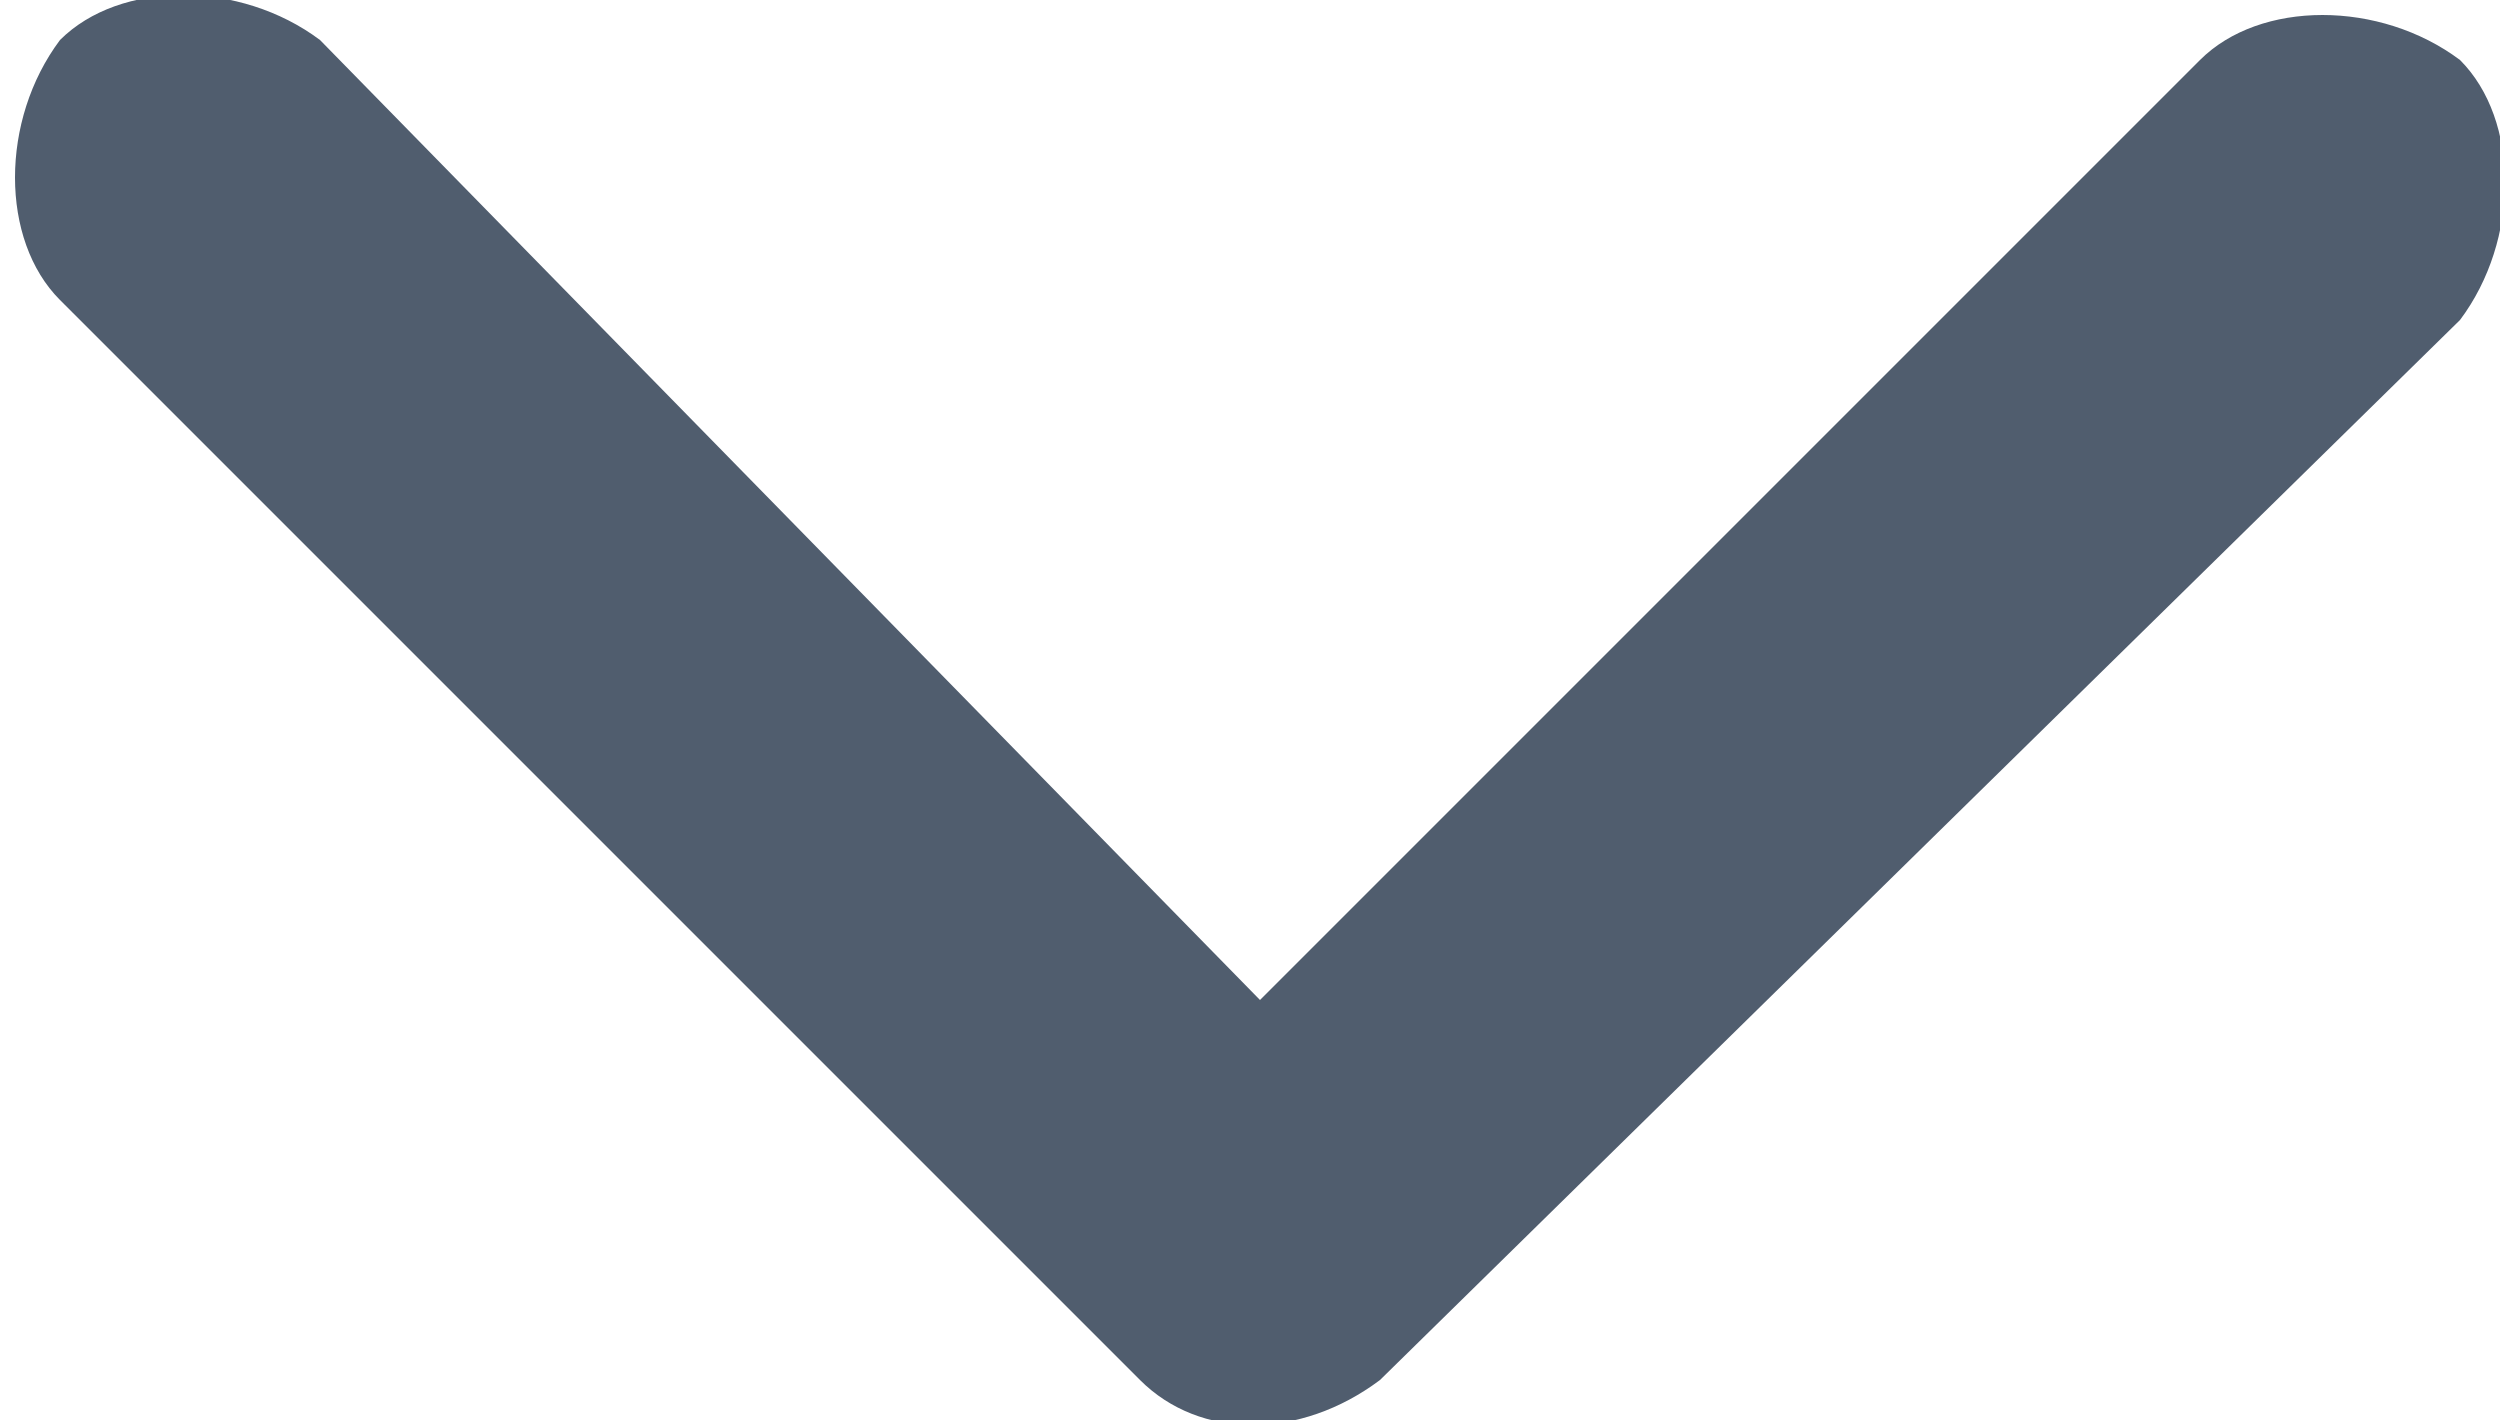
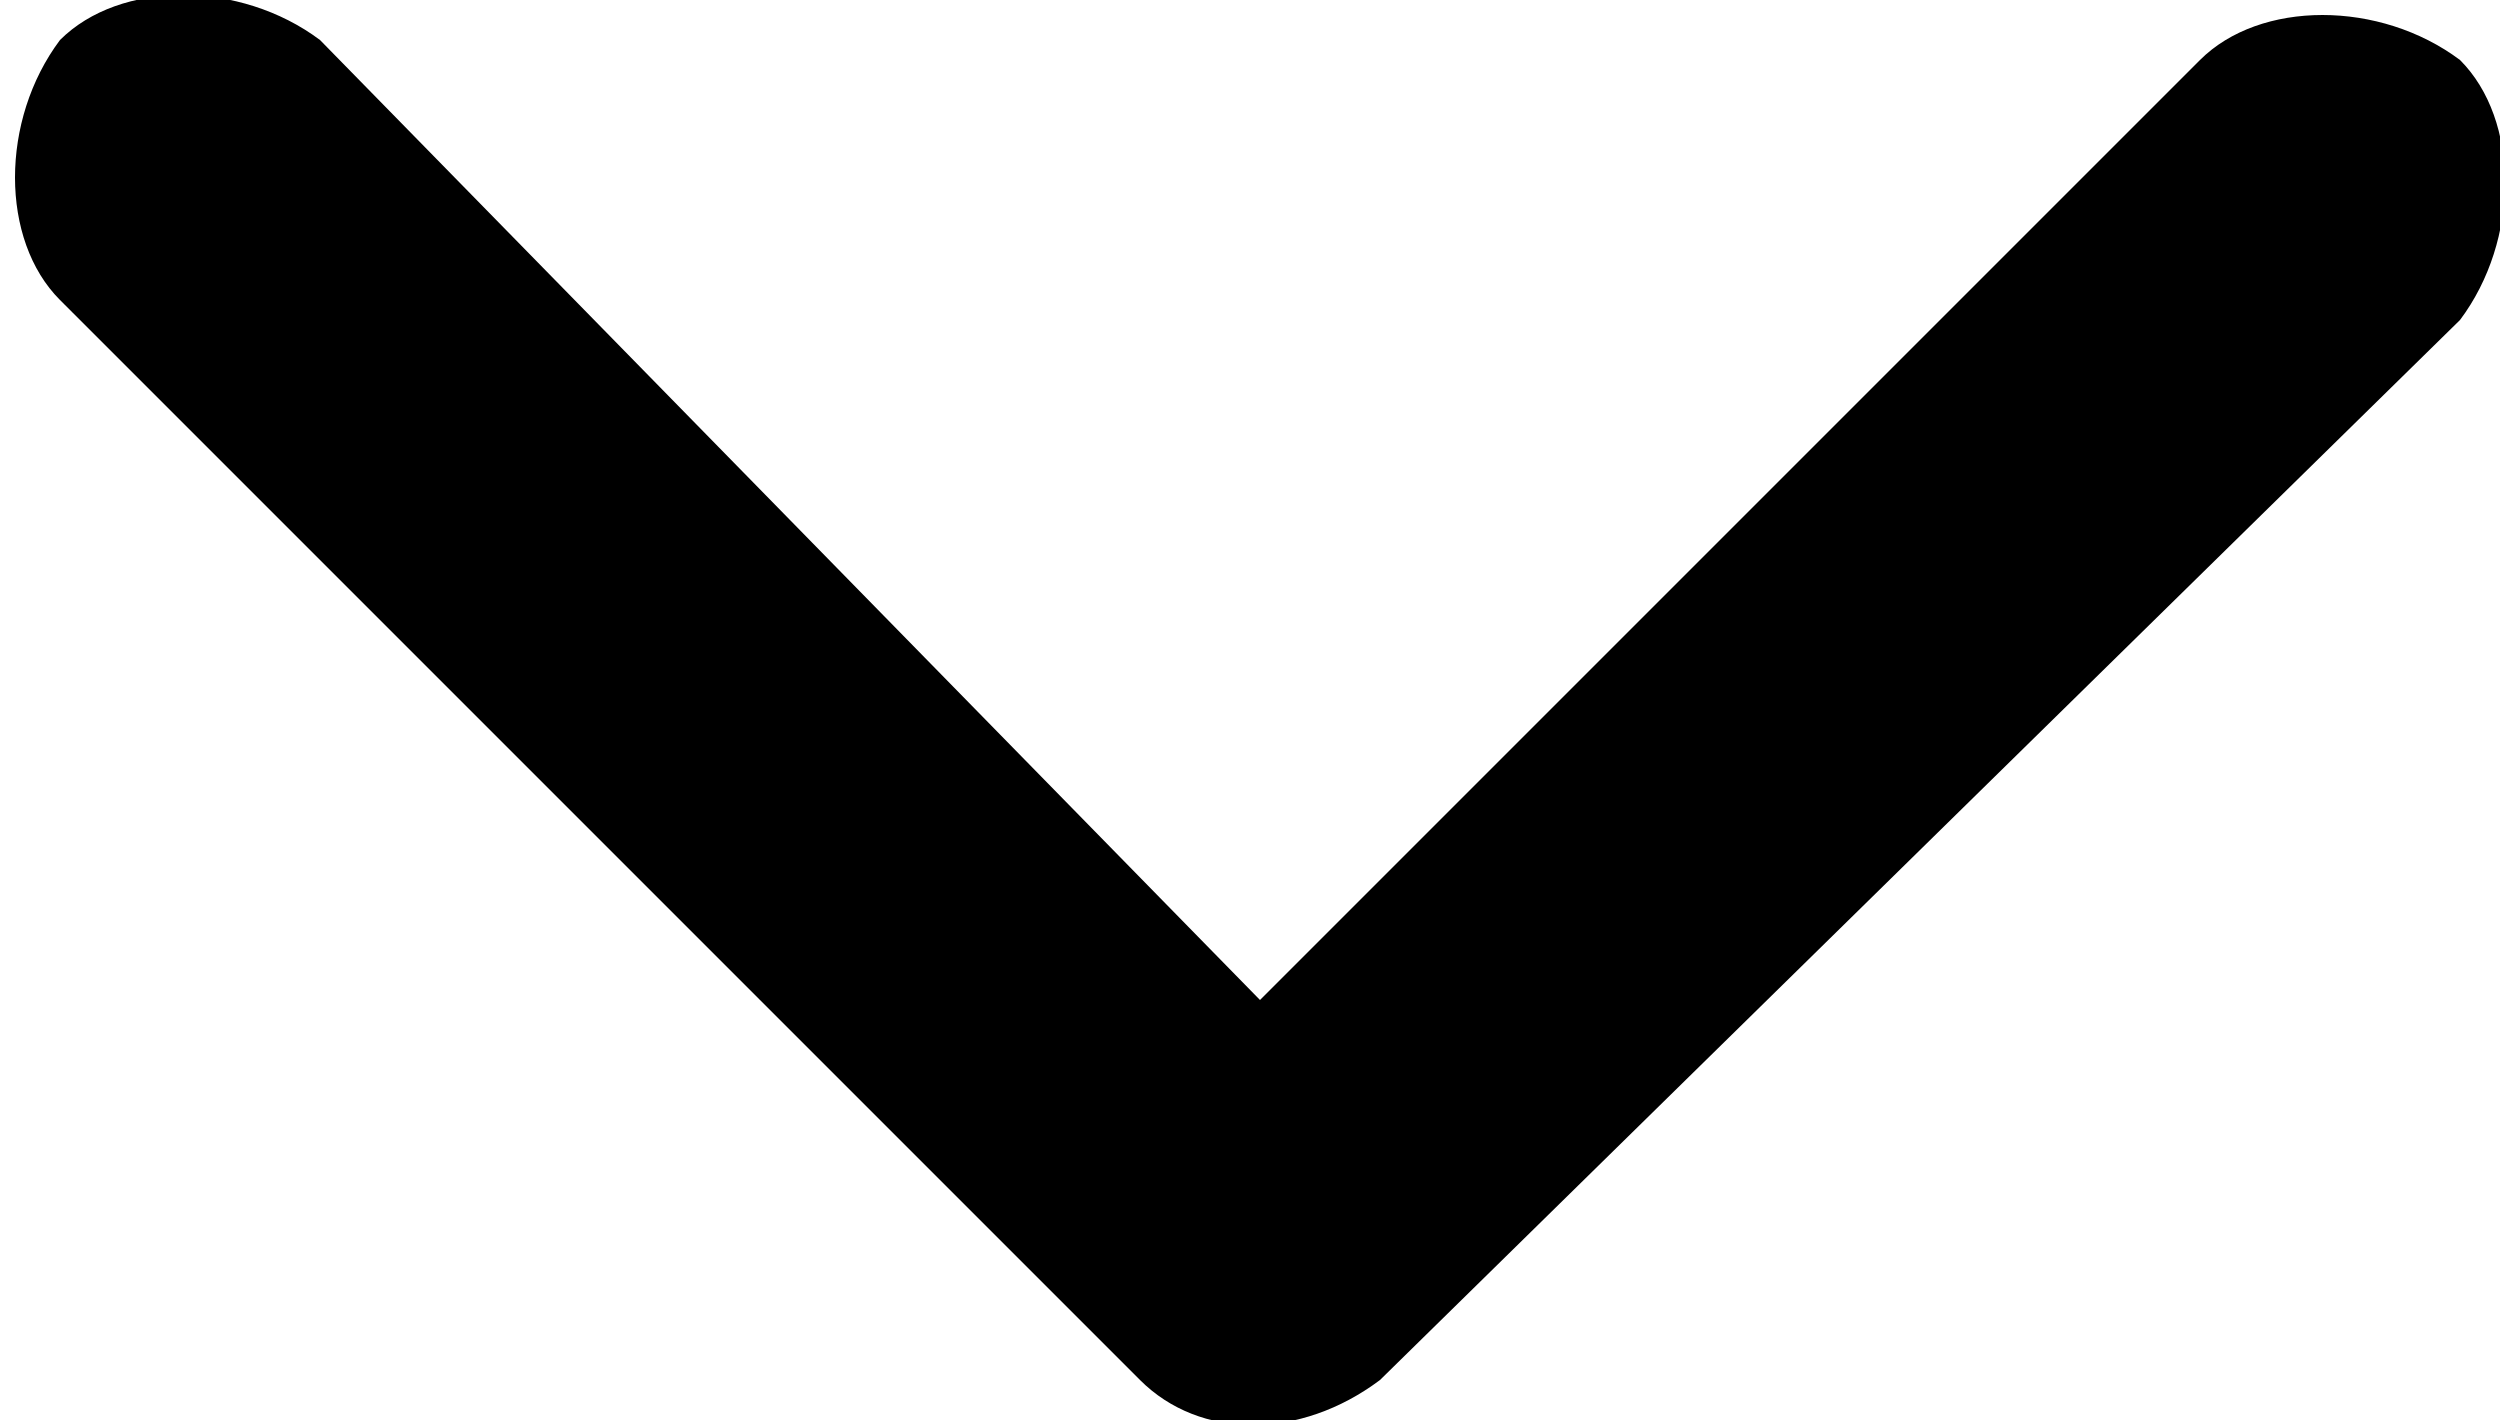
- <svg xmlns="http://www.w3.org/2000/svg" version="1.1" id="Layer_1" x="0px" y="0px" viewBox="0 0 12.5 7.1" style="enable-background:new 0 0 12.5 7.1;" xml:space="preserve">
-   <style type="text/css">
- 	.st0{fill:#505D6E;}
- </style>
-   <path id="Icon_ionic-ios-arrow-back" class="st0" d="M6.3,5L11,0.3c0.3-0.3,0.9-0.3,1.3,0c0.3,0.3,0.3,0.9,0,1.3L6.9,6.9  C6.5,7.2,6,7.2,5.7,6.9L0.3,1.5c-0.3-0.3-0.3-0.9,0-1.3c0.3-0.3,0.9-0.3,1.3,0l0,0L6.3,5z" />
+ <svg xmlns="http://www.w3.org/2000/svg" viewBox="0 0 12.5 7.1" xml:space="preserve">
+   <path d="M6.3 5 11 .3c.3-.3.9-.3 1.3 0 .3.3.3.9 0 1.3L6.9 6.9c-.4.3-.9.3-1.2 0L.3 1.5C0 1.2 0 .6.3.2c.3-.3.9-.3 1.3 0L6.3 5z" />
</svg>
